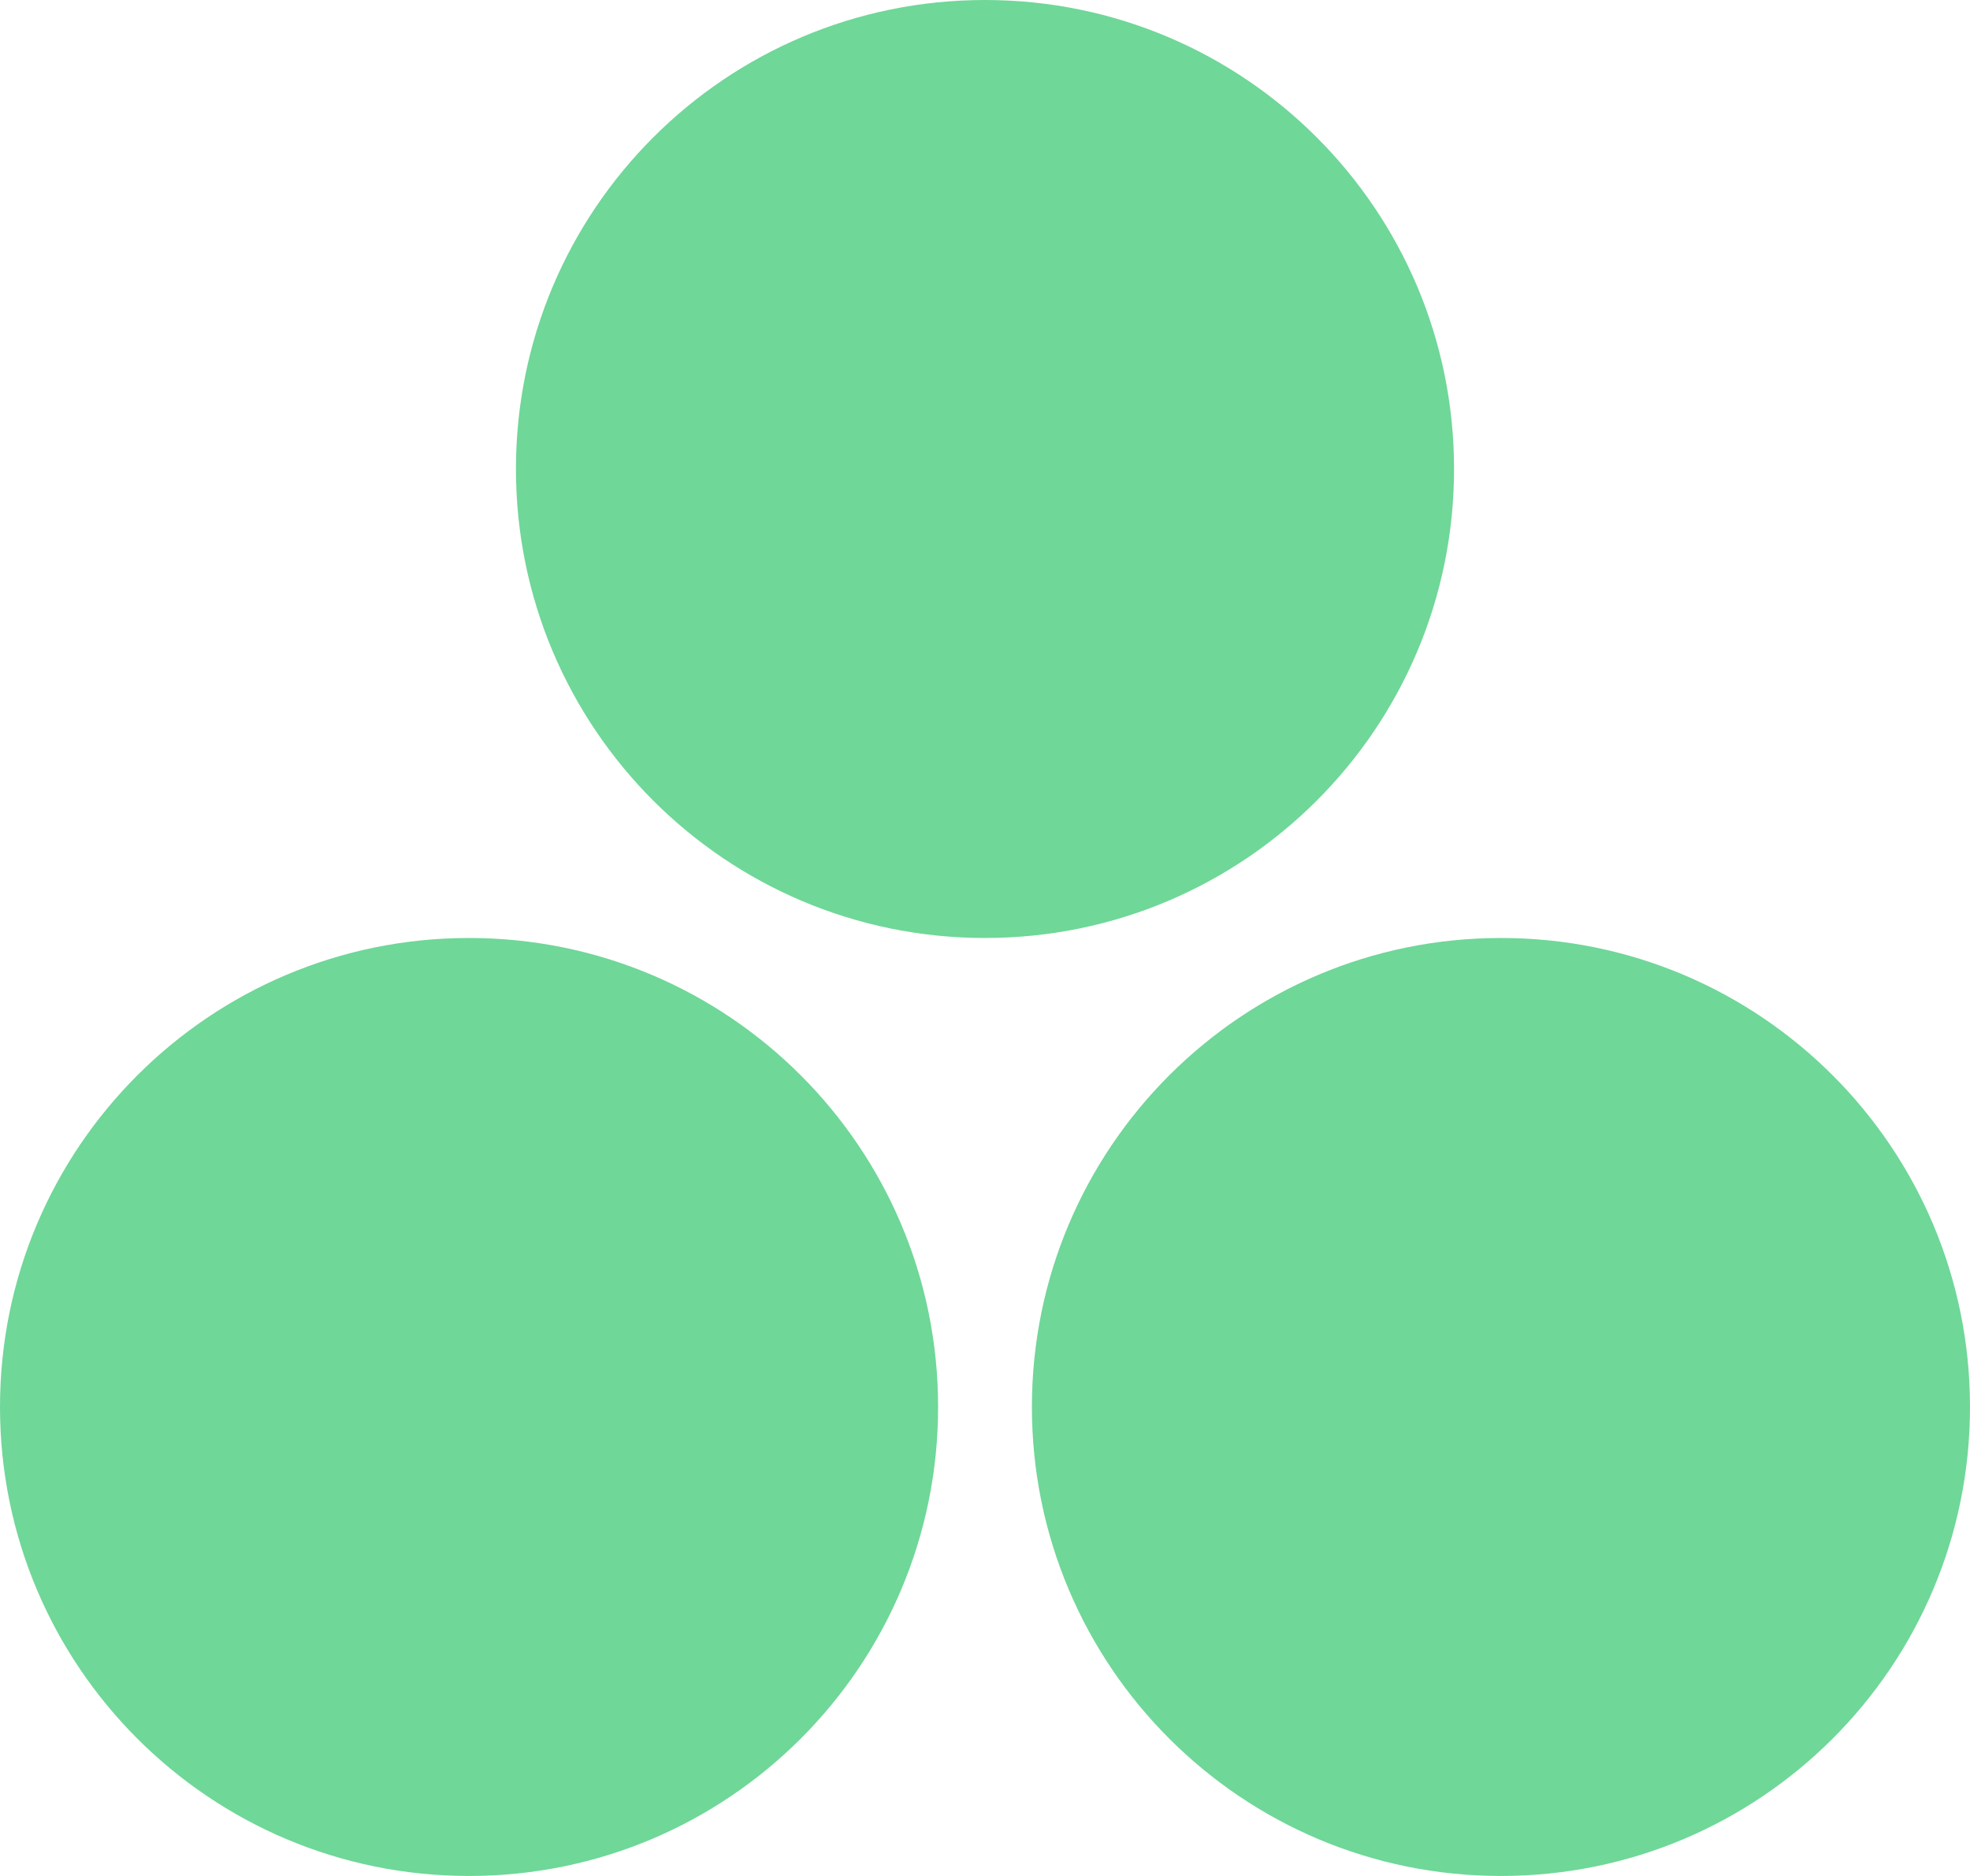
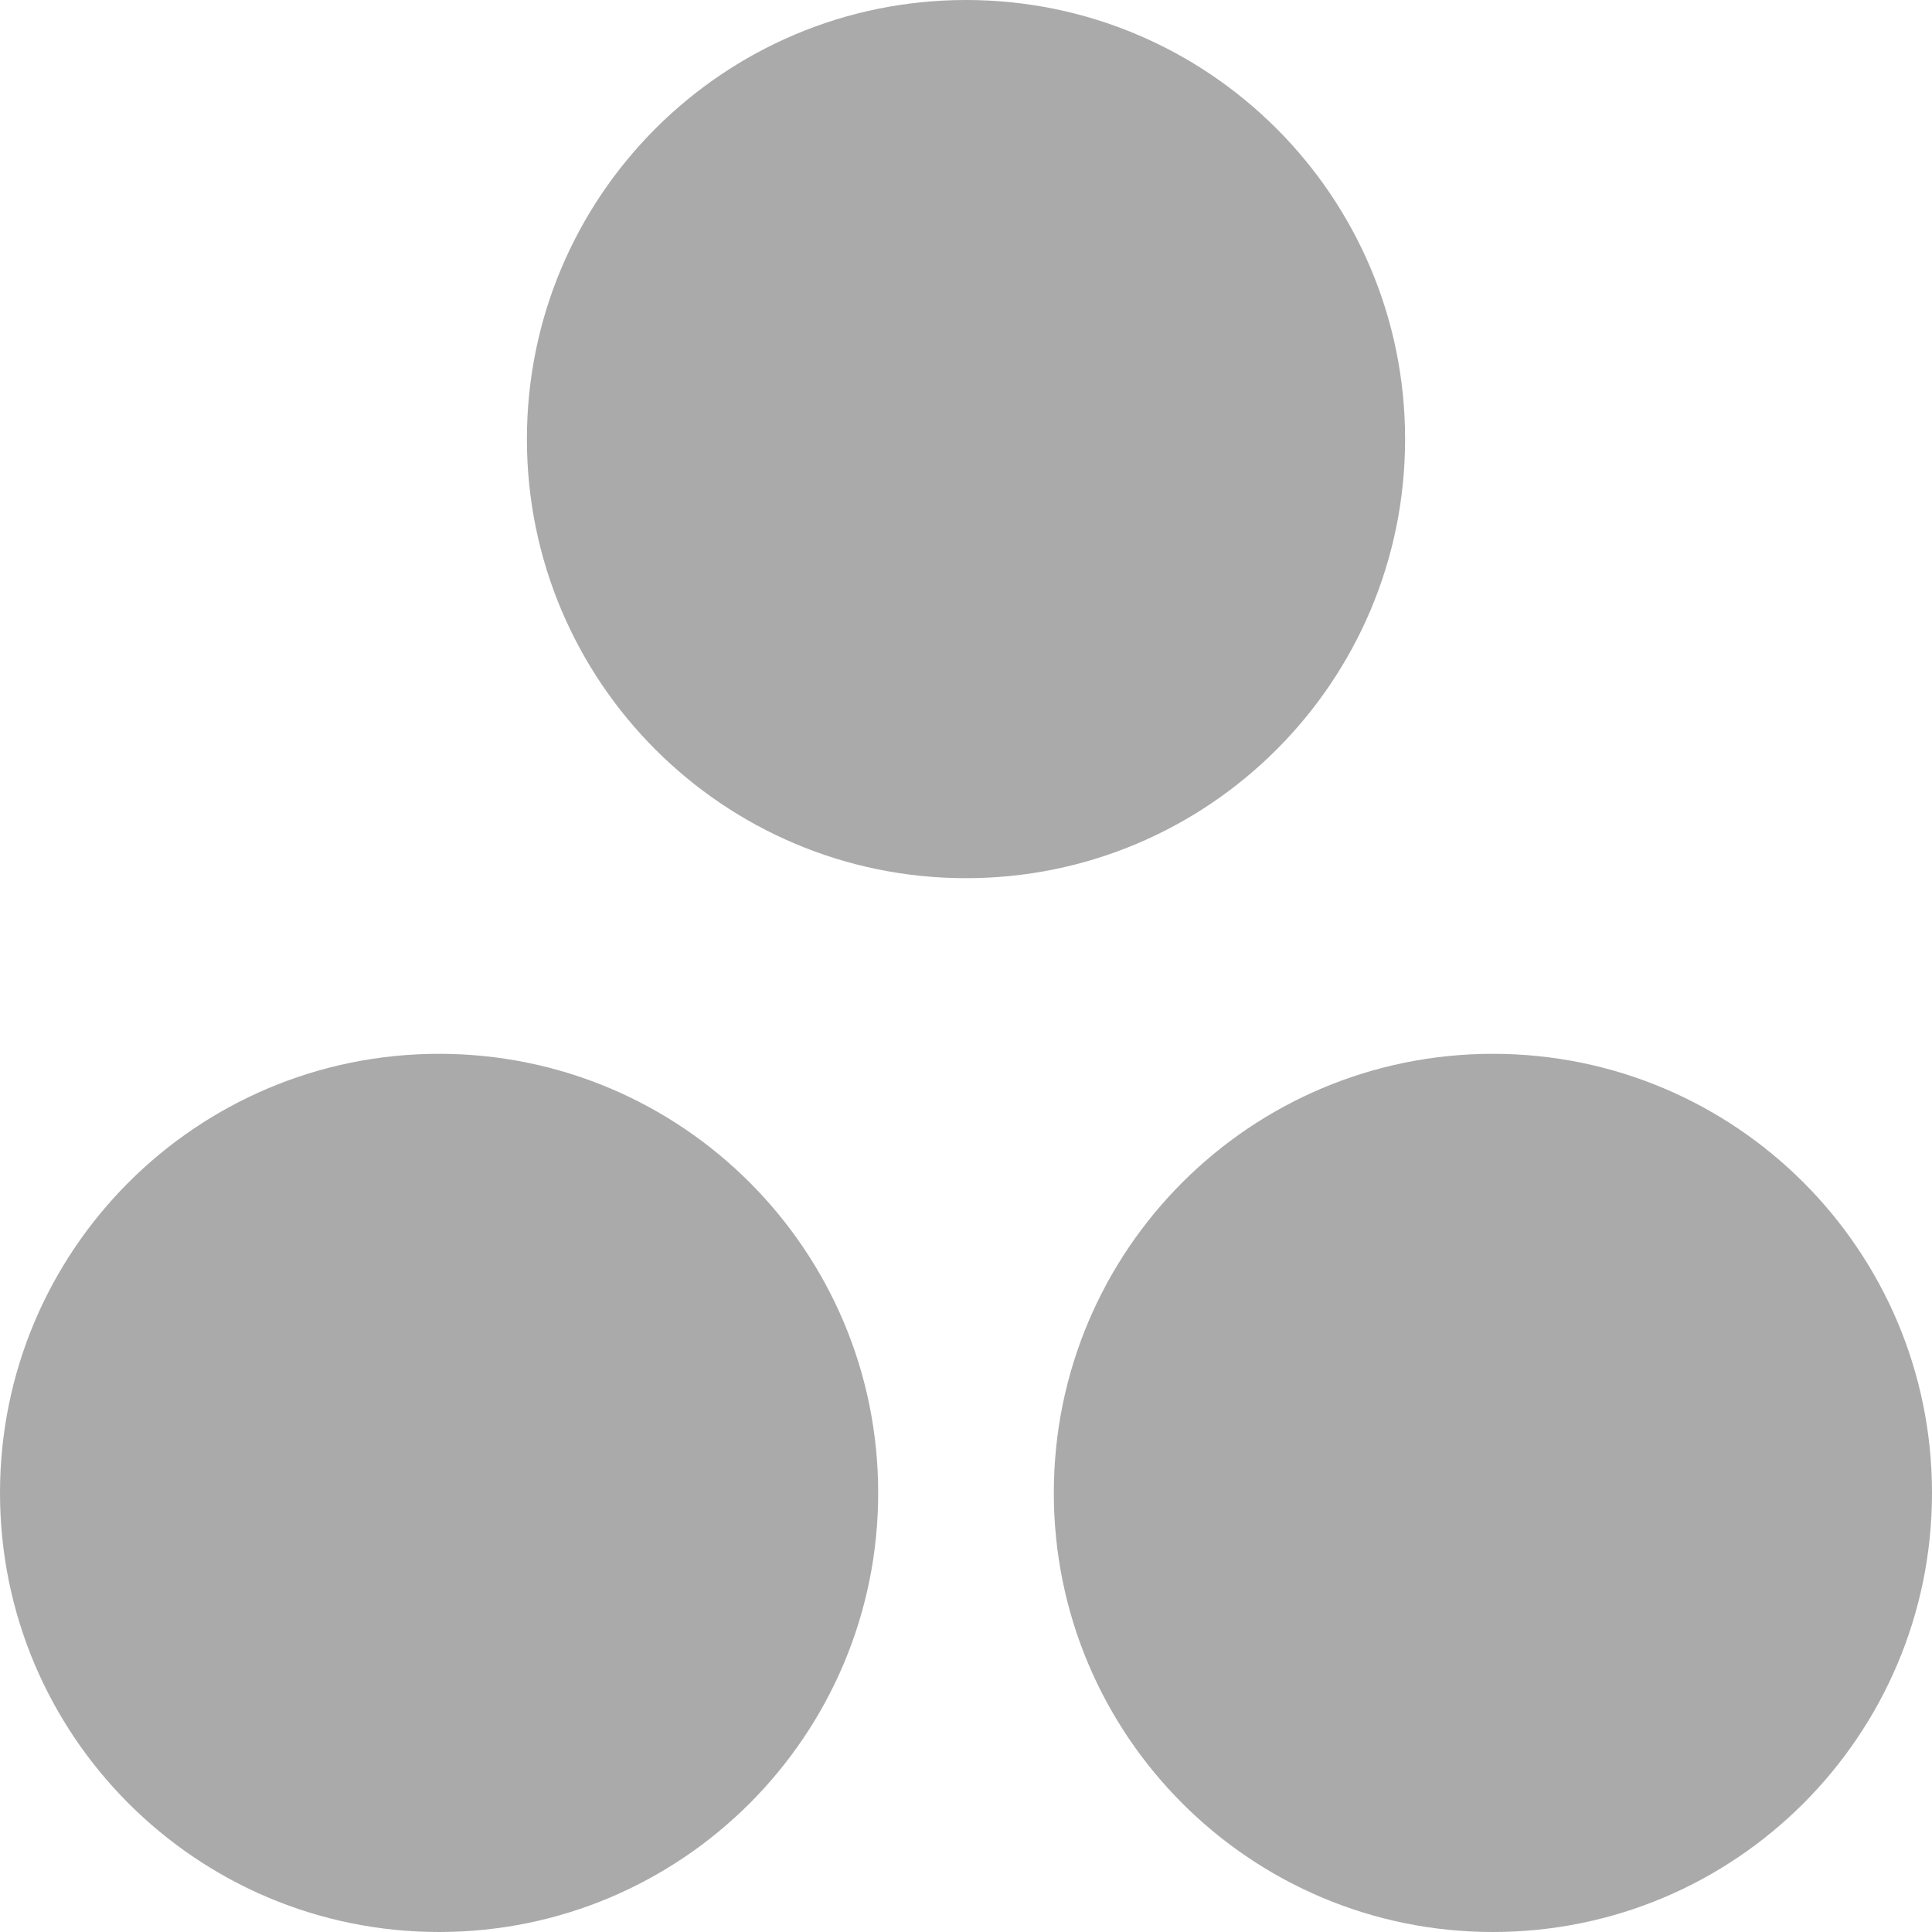
- <svg xmlns="http://www.w3.org/2000/svg" width="84" height="80" viewBox="0 0 84 80" fill="none">
+ <svg xmlns="http://www.w3.org/2000/svg" width="88" height="88" viewBox="0 0 88 88" fill="none">
  <g opacity="1" transform="translate(0 0)  rotate(0)">
-     <path id="圆形 1" fill-rule="evenodd" style="fill:#6FD798" opacity="1" d="M64 40C52.95 40 44 48.95 44 60C44 71.05 52.95 80 64 80C75.05 80 84 71.05 84 60C84 48.95 75.05 40 64 40Z" />
-     <path id="圆形 1" fill-rule="evenodd" style="fill:#6FD798" opacity="1" d="M42 0C30.95 0 22 8.95 22 20C22 31.05 30.95 40 42 40C53.05 40 62 31.05 62 20C62 8.95 53.05 0 42 0Z" />
-     <path id="圆形 1" fill-rule="evenodd" style="fill:#6FD798" opacity="1" d="M20 40C8.95 40 0 48.95 0 60C0 71.05 8.95 80 20 80C31.05 80 40 71.05 40 60C40 48.95 31.05 40 20 40Z" />
+     <path id="圆形 1" fill-rule="evenodd" style="fill:#AAAAAA" opacity="1" d="M44 0C32.95 0 24 8.95 24 20C24 31.05 32.95 40 44 40C55.05 40 64 31.05 64 20C64 8.95 55.05 0 44 0Z" />
+     <path id="圆形 1" fill-rule="evenodd" style="fill:#AAAAAA" opacity="1" d="M20 48C8.95 48 0 56.95 0 68C0 79.05 8.95 88 20 88C31.05 88 40 79.05 40 68C40 56.95 31.05 48 20 48Z" />
+     <path id="圆形 1" fill-rule="evenodd" style="fill:#AAAAAA" opacity="1" d="M68 48C56.95 48 48 56.95 48 68C48 79.05 56.95 88 68 88C79.05 88 88 79.05 88 68C88 56.95 79.05 48 68 48Z" />
  </g>
</svg>
